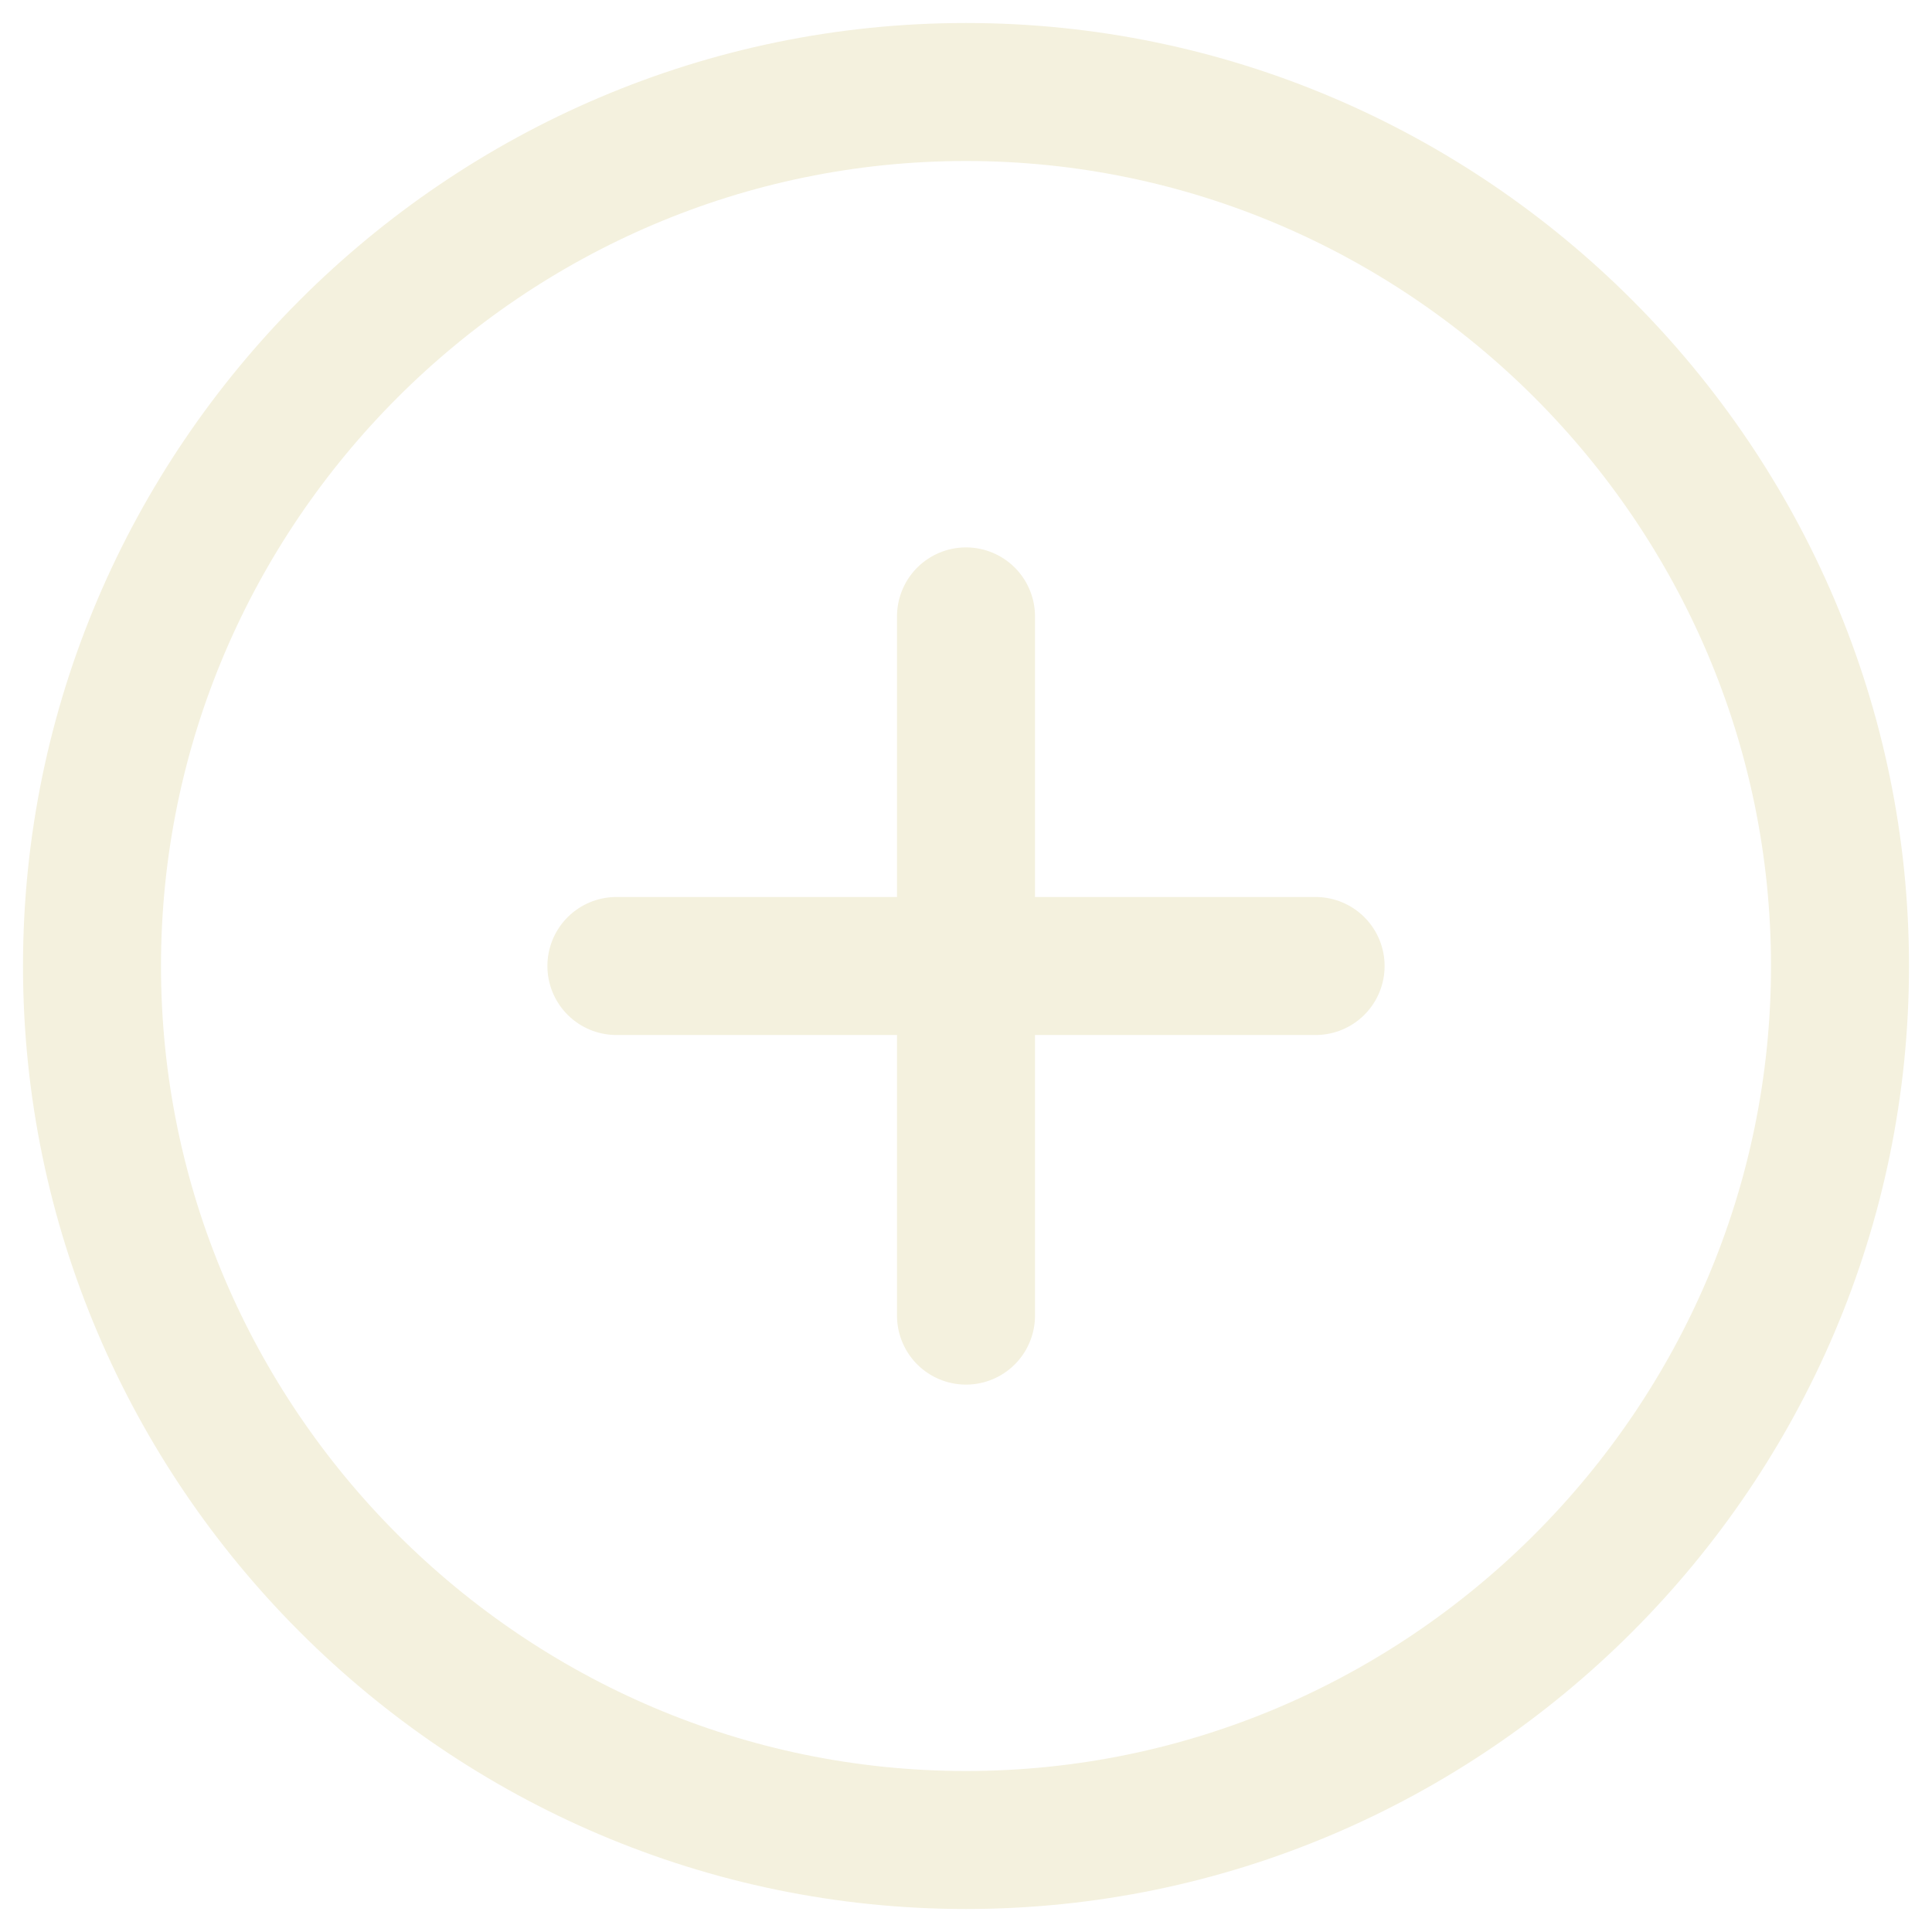
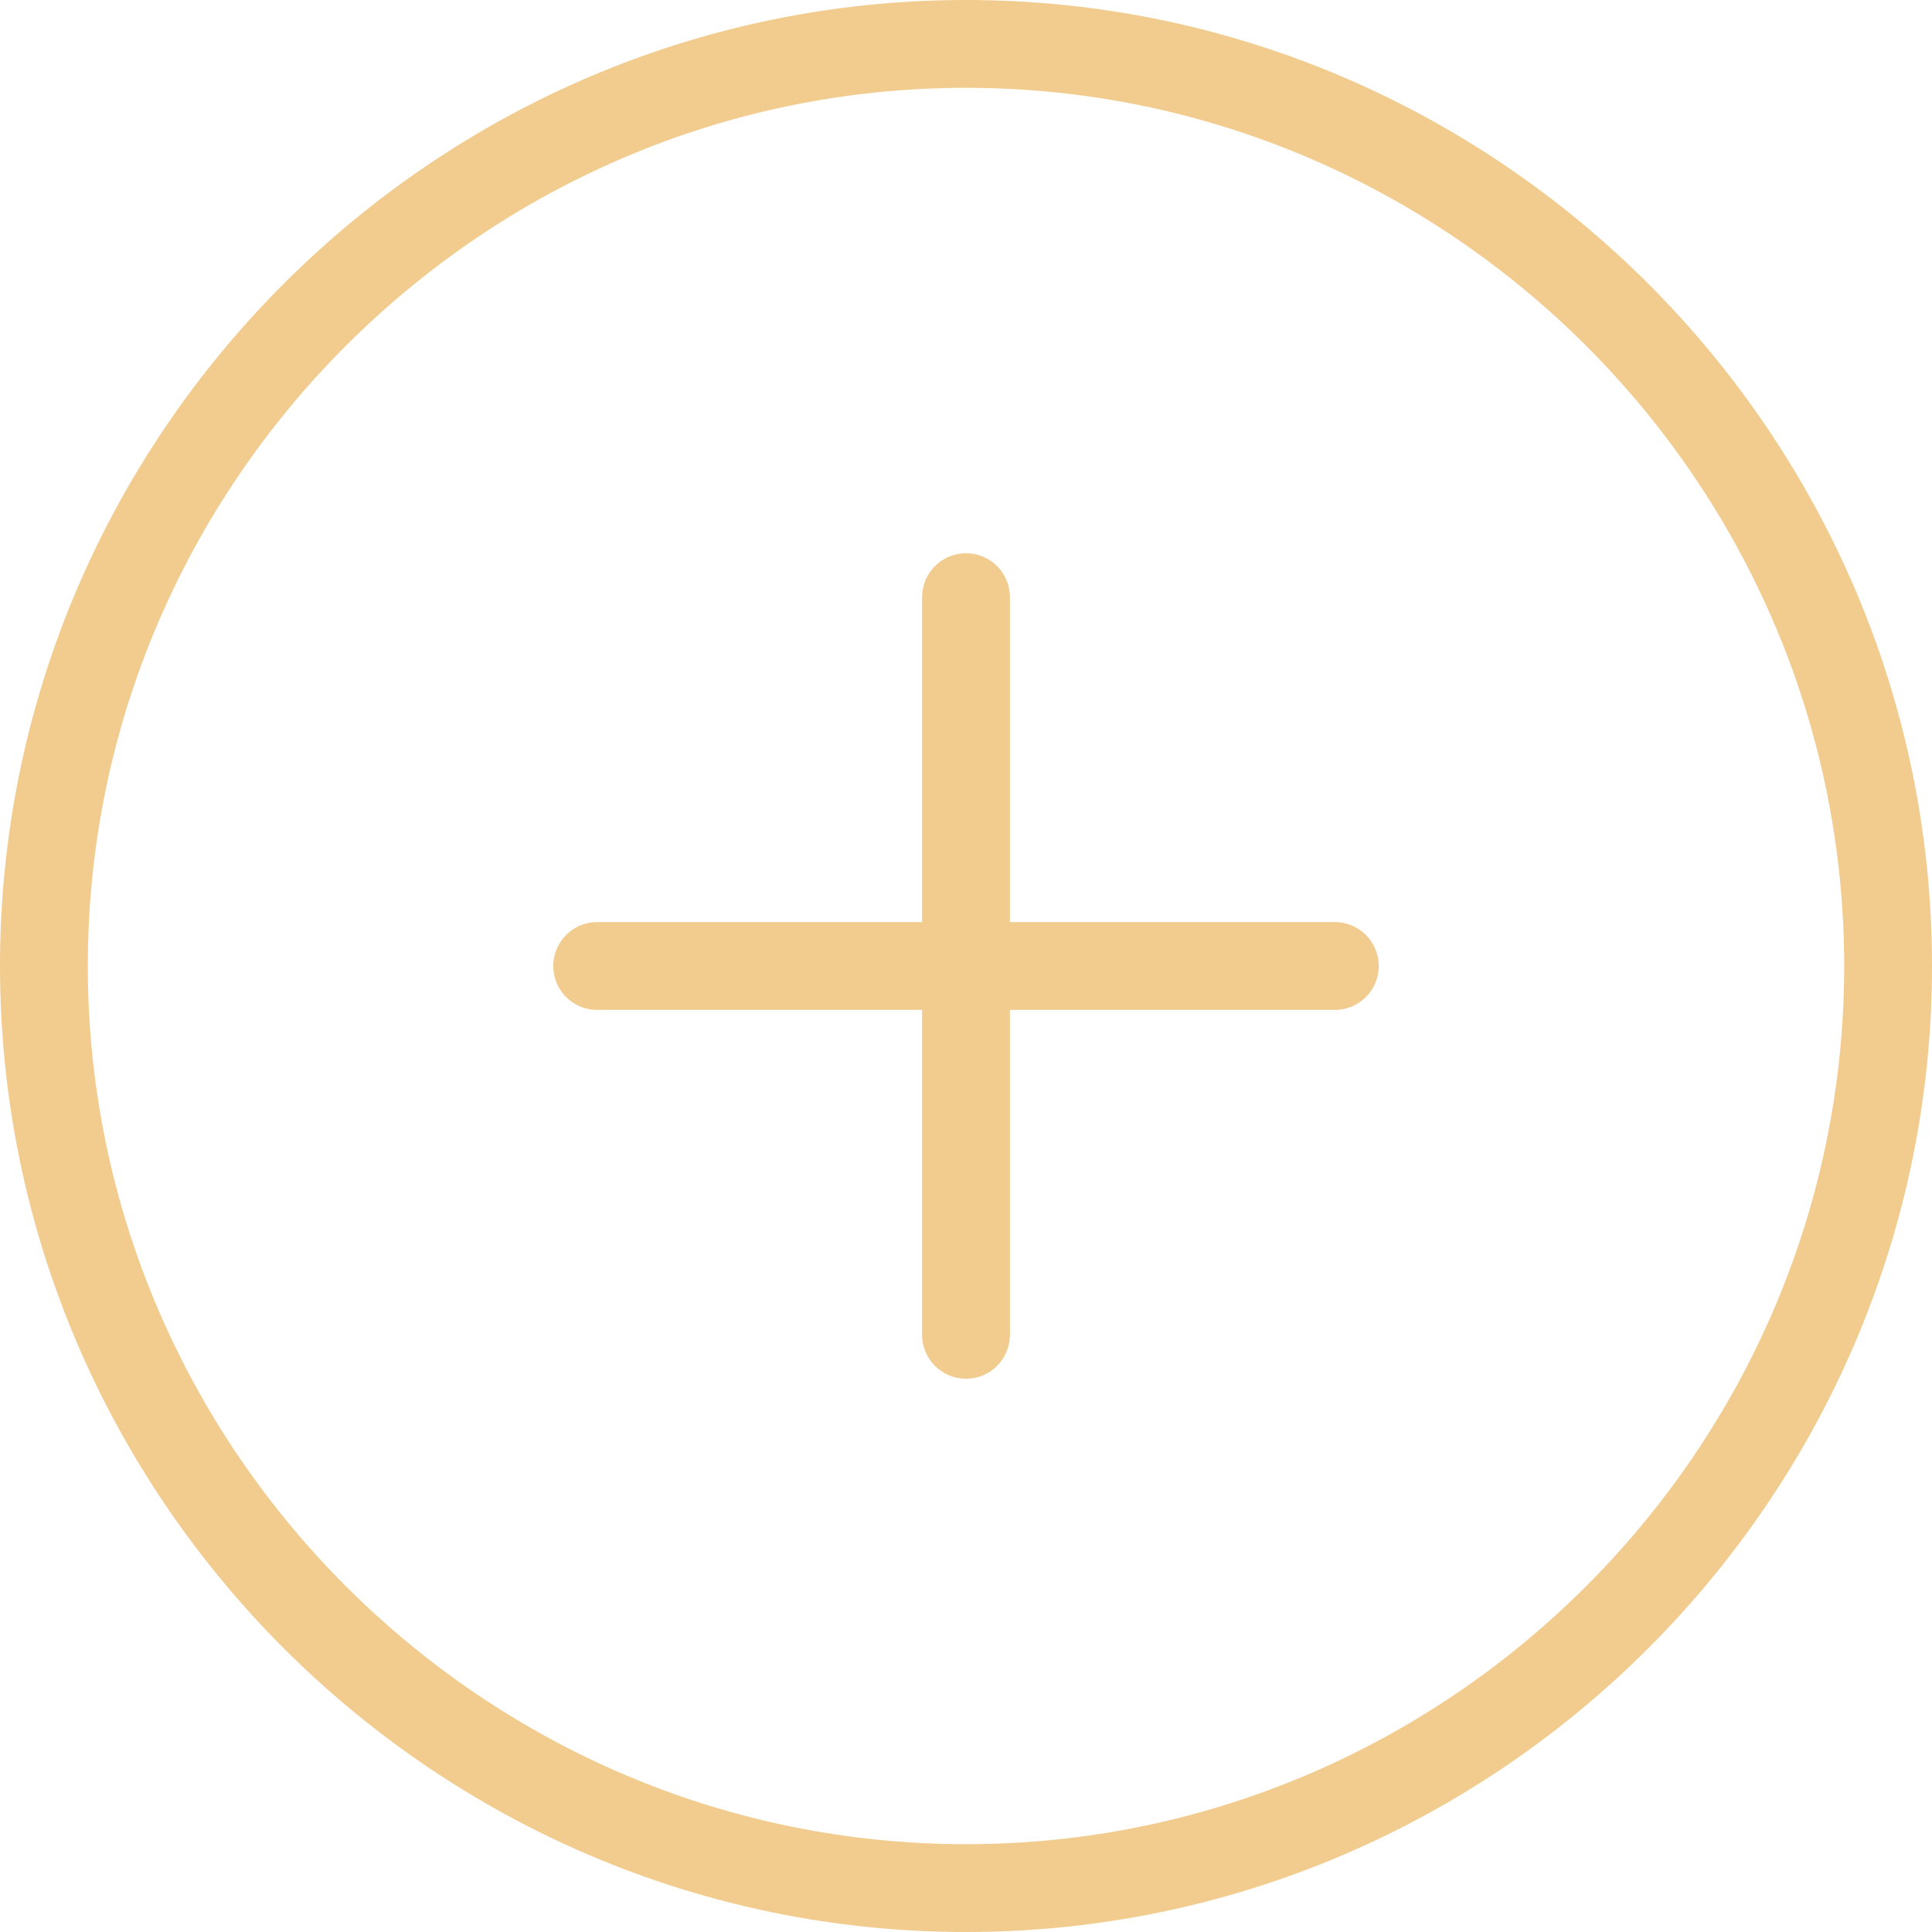
- <svg xmlns="http://www.w3.org/2000/svg" width="42" height="42" viewBox="0 0 42 42" fill="none">
-   <path d="M13.4 21H28.6M21 28.6V13.4M21 40C31.45 40 40 31.45 40 21C40 10.55 31.45 2 21 2C10.55 2 2 10.55 2 21C2 31.45 10.55 40 21 40Z" stroke="#F4F1DE" stroke-width="3" stroke-linecap="round" stroke-linejoin="round" />
+ <svg xmlns="http://www.w3.org/2000/svg" width="44" height="44" viewBox="0 0 44 44" fill="none">
+   <path d="M13.6 22H30.4M22 30.4V13.6M22 43C33.55 43 43 33.55 43 22C43 10.45 33.55 1 22 1C10.45 1 1 10.45 1 22C1 33.55 10.45 43 22 43Z" stroke="#F2CC8F" stroke-width="2" stroke-linecap="round" stroke-linejoin="round" />
</svg>
